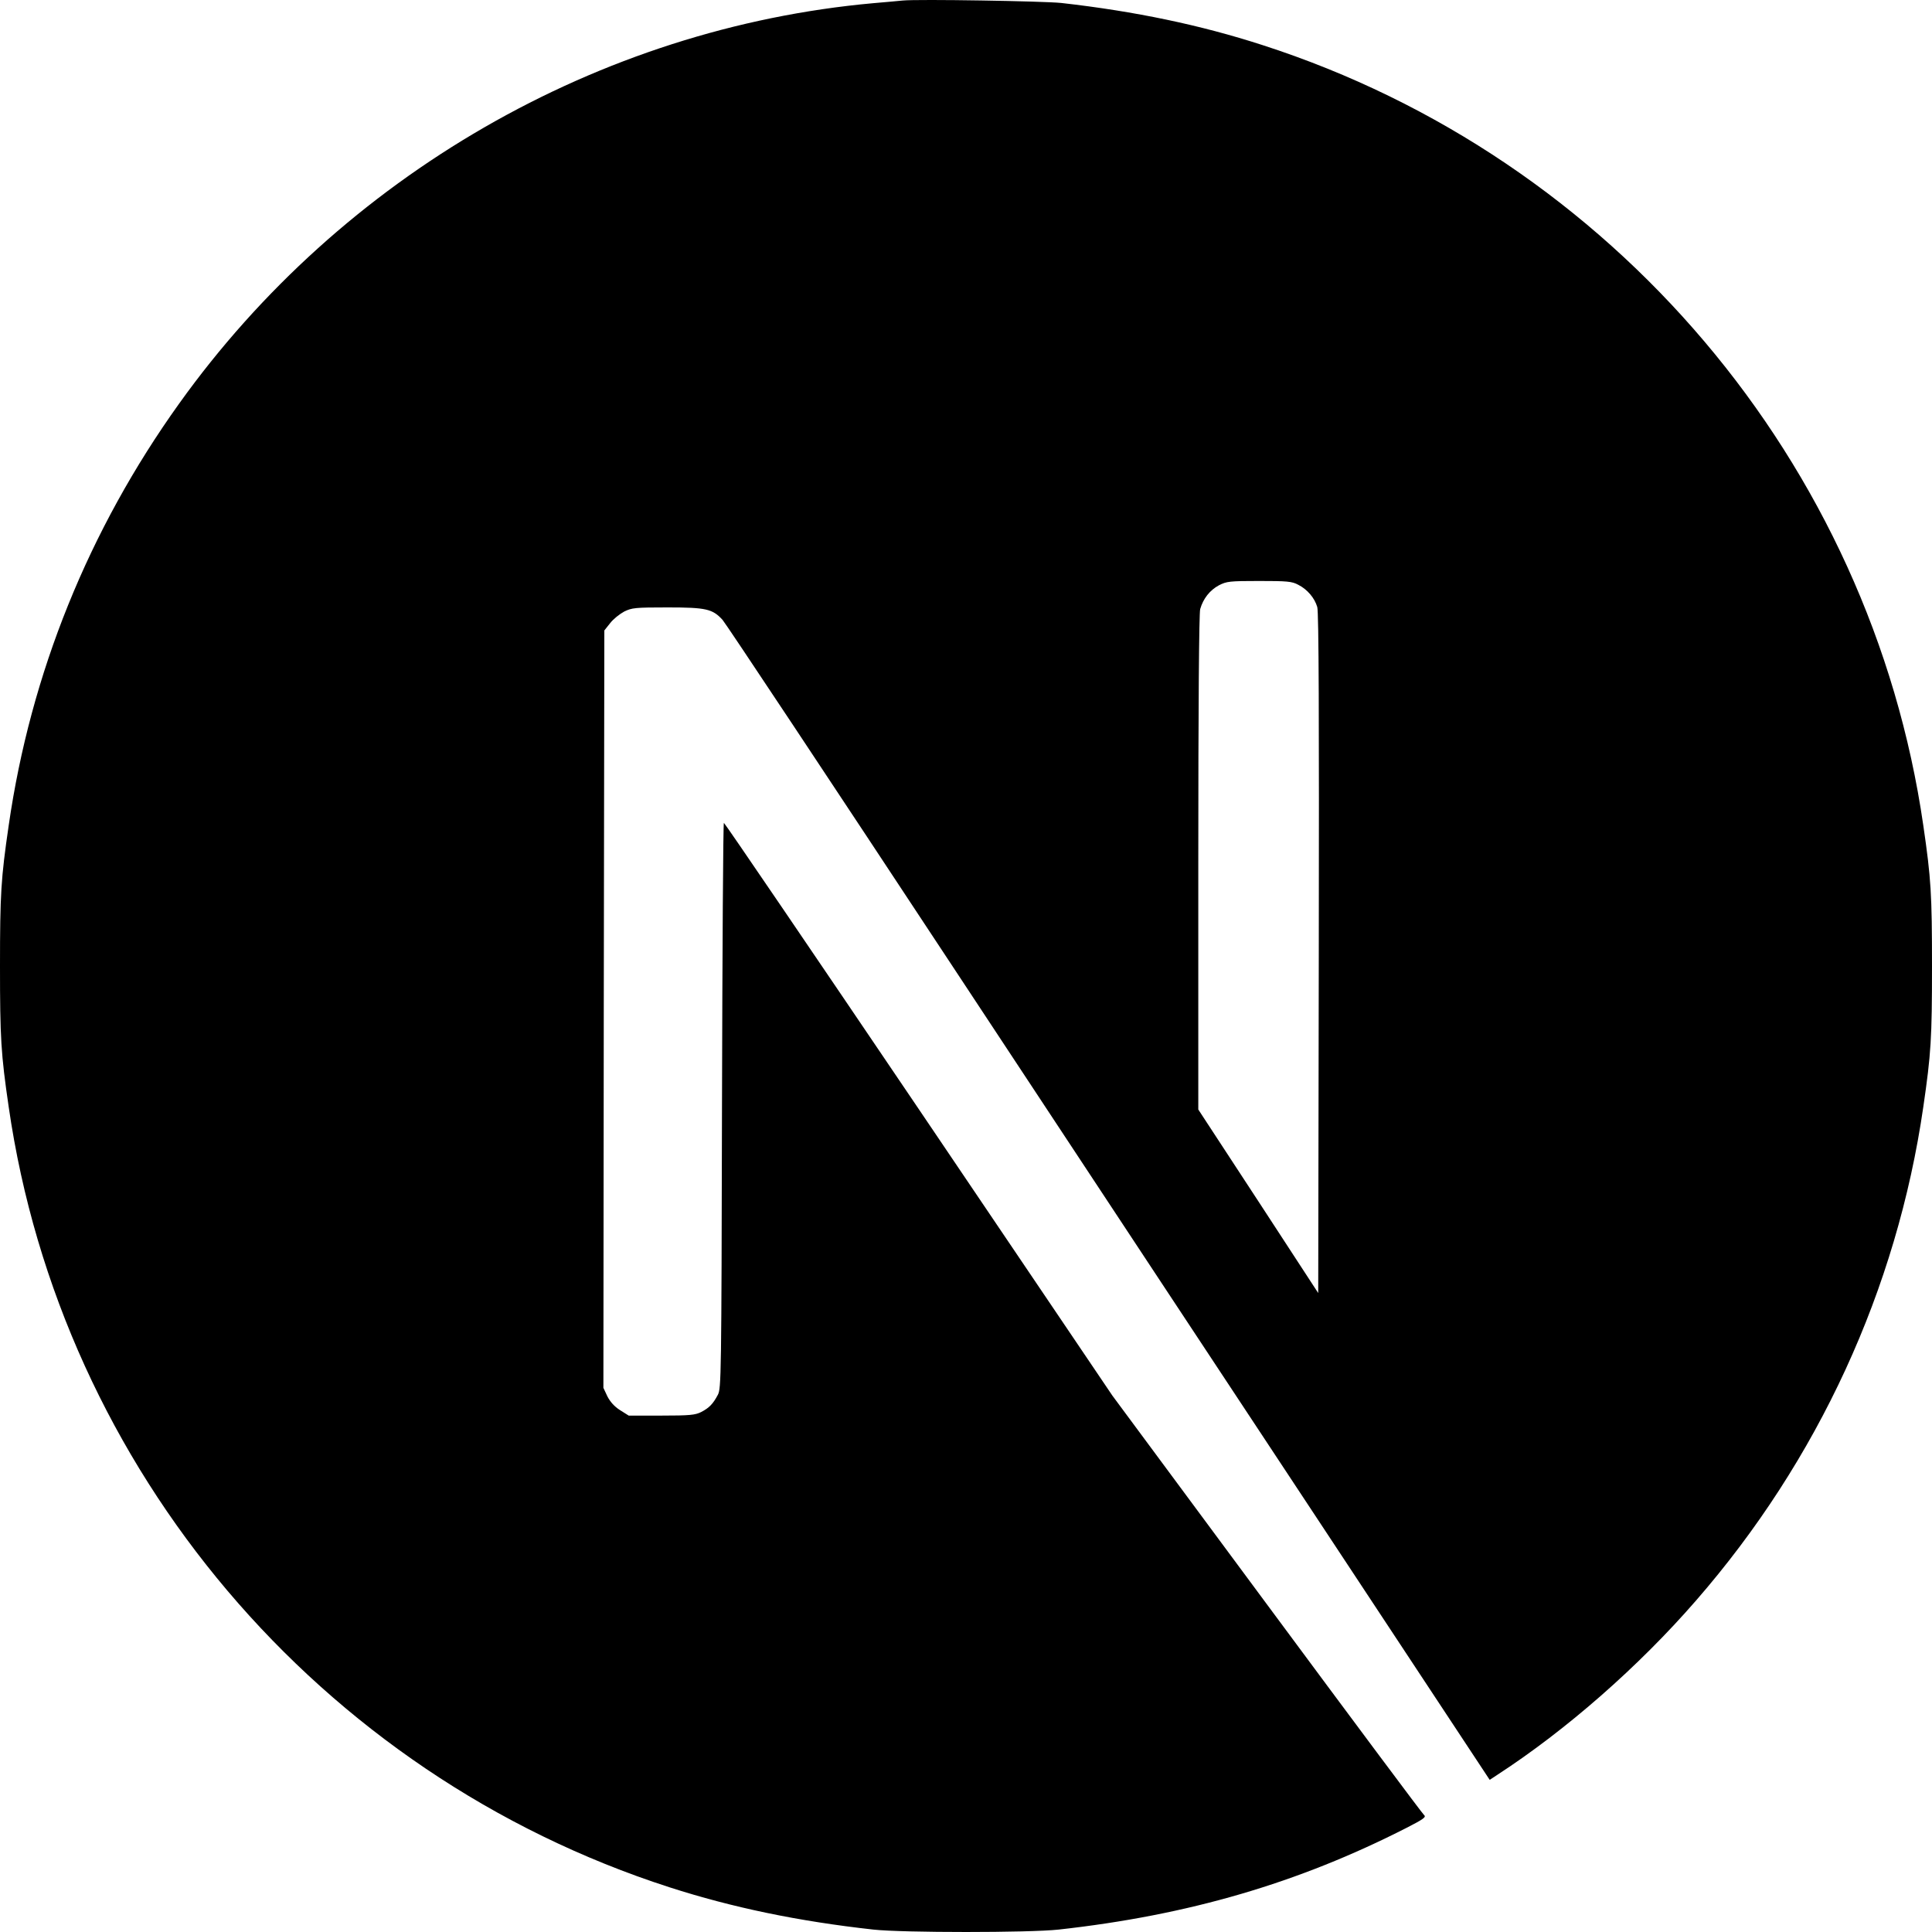
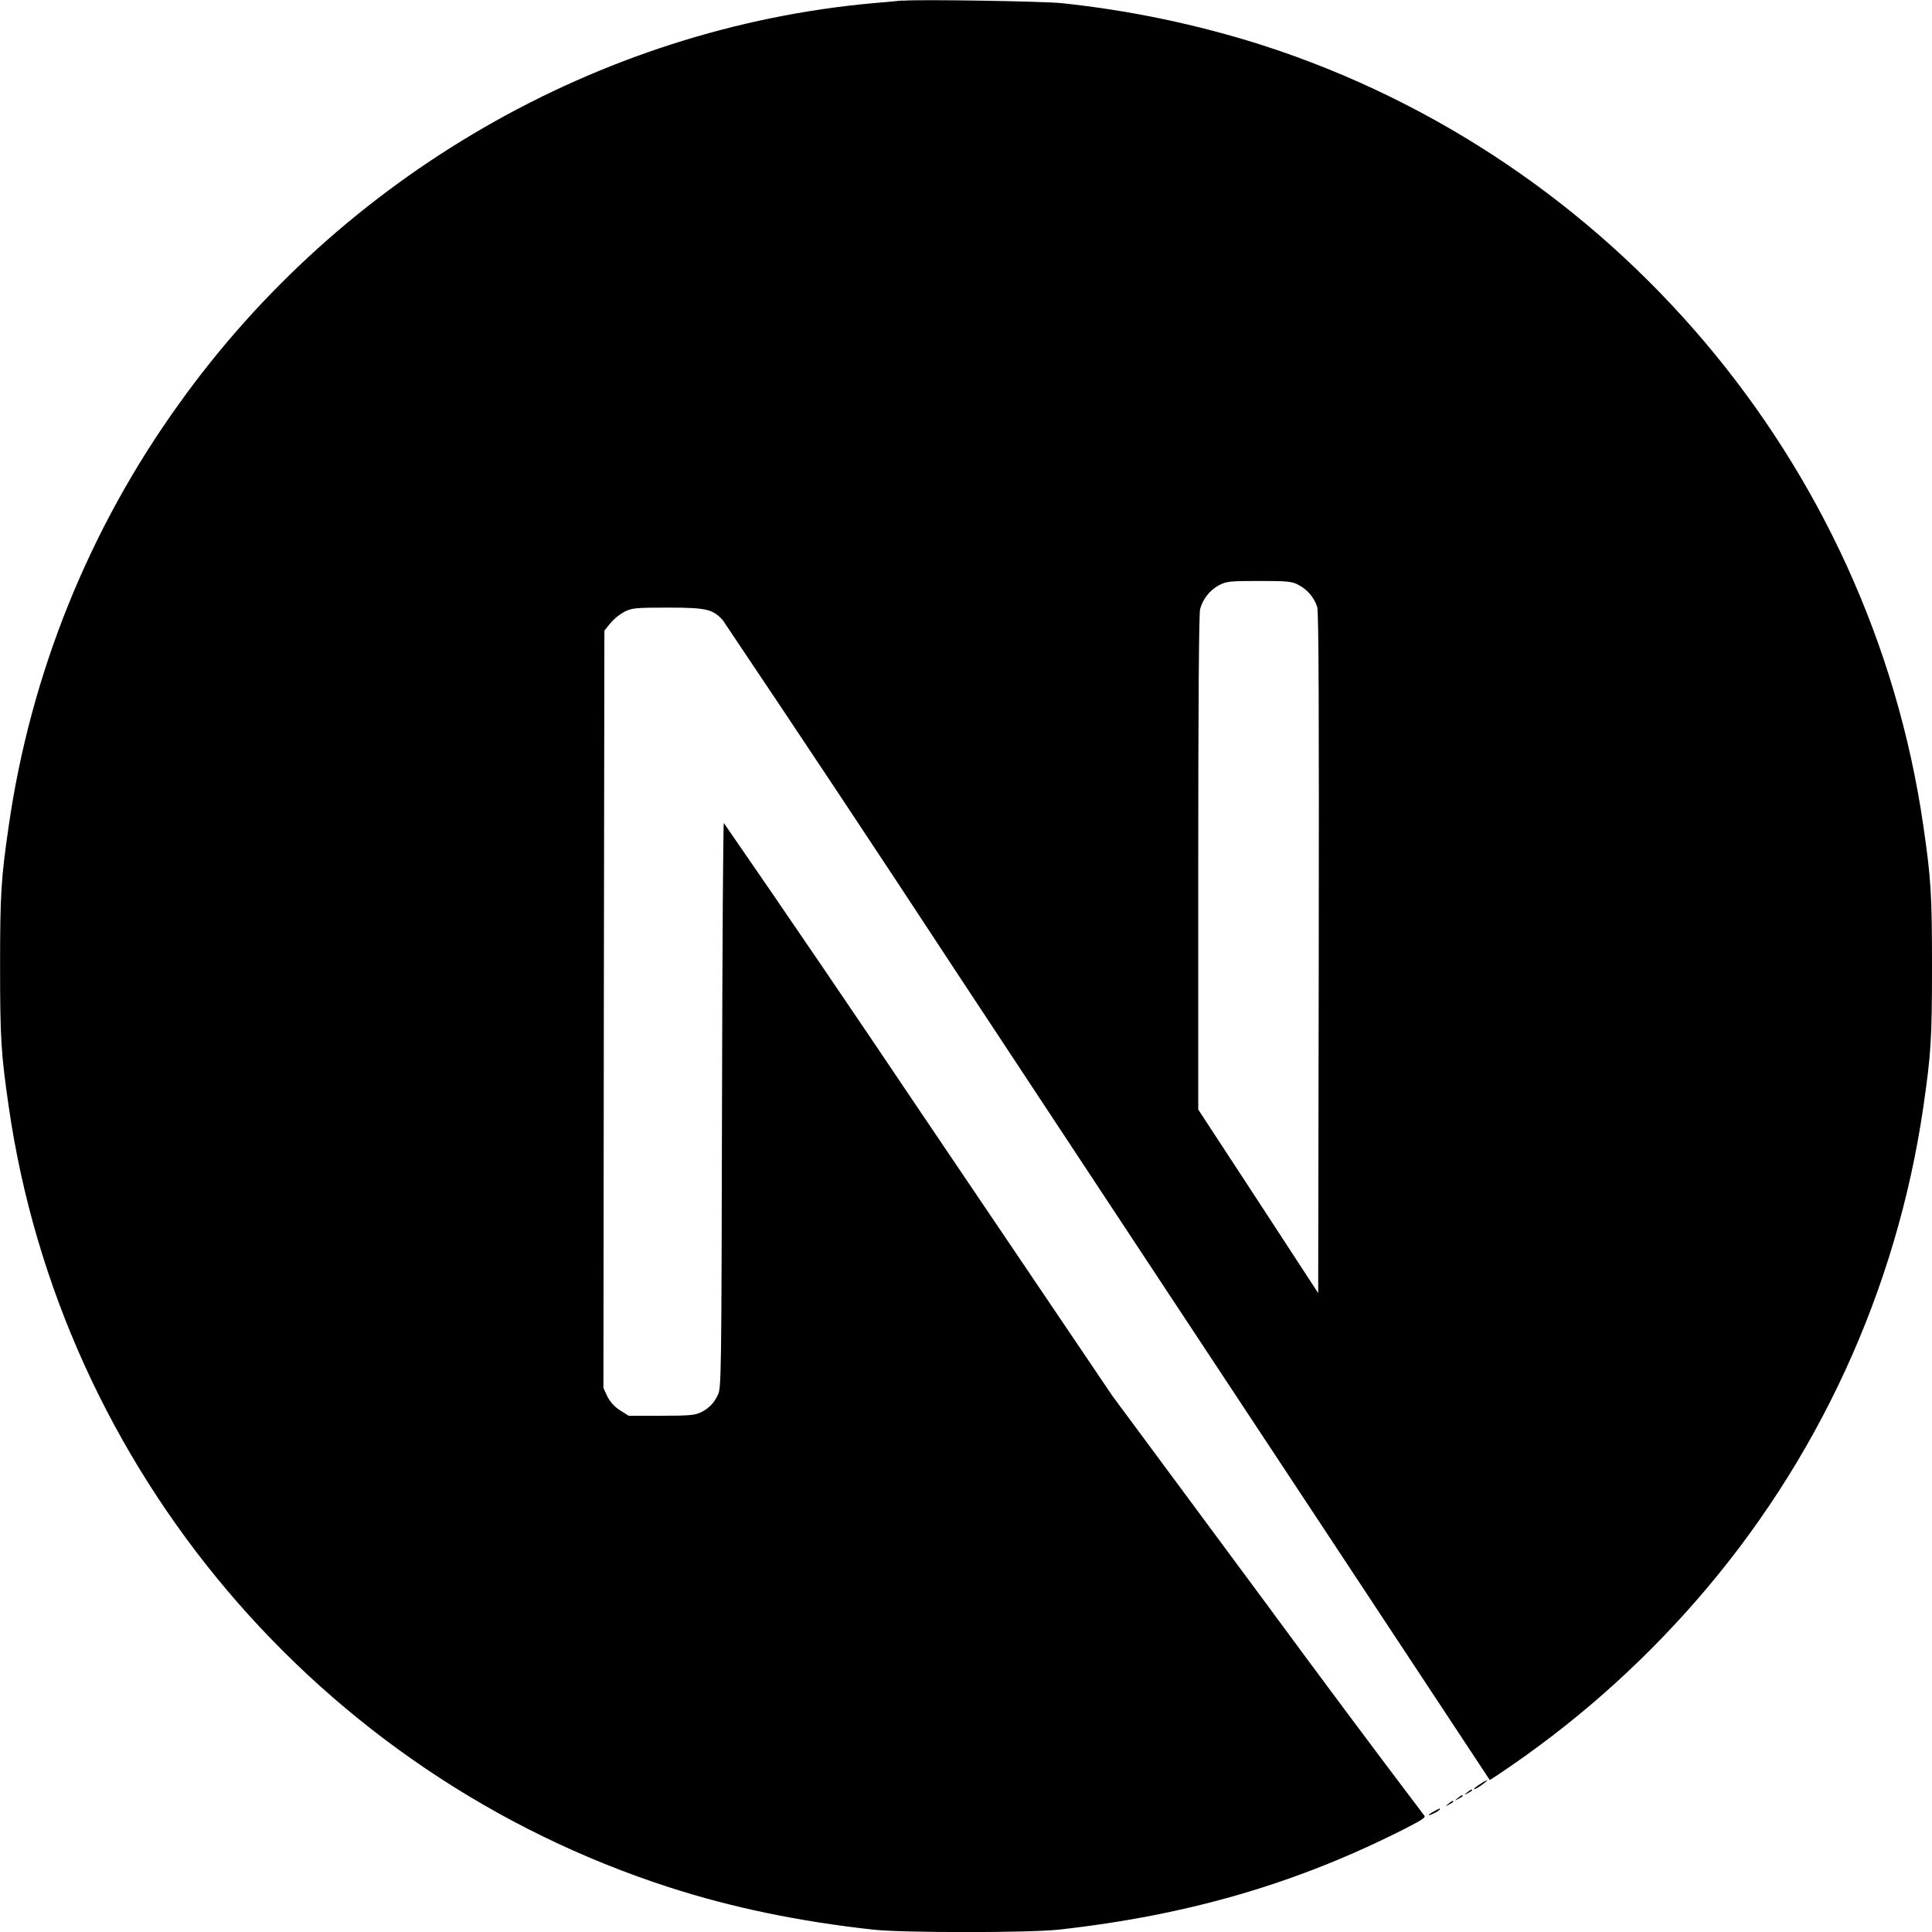
- <svg xmlns="http://www.w3.org/2000/svg" width="256" height="256" viewBox="0 0 256 256" fill="none">
-   <path d="M119.617 0.069C119.066 0.119 117.315 0.294 115.738 0.419C79.377 3.697 45.319 23.313 23.748 53.463C11.736 70.227 4.054 89.243 1.151 109.385C0.125 116.415 0 118.492 0 128.025C0 137.558 0.125 139.635 1.151 146.666C8.108 194.73 42.316 235.114 88.712 250.076C97.02 252.754 105.778 254.58 115.738 255.681C119.617 256.106 136.383 256.106 140.262 255.681C157.454 253.779 172.018 249.526 186.382 242.195C188.584 241.069 189.01 240.769 188.709 240.518C188.509 240.368 179.125 227.783 167.864 212.57L147.394 184.922L121.744 146.966C107.63 126.098 96.019 109.034 95.919 109.034C95.819 109.009 95.719 125.873 95.668 146.465C95.593 182.52 95.568 183.971 95.118 184.822C94.467 186.048 93.967 186.549 92.916 187.099C92.115 187.499 91.414 187.574 87.636 187.574H83.306L82.155 186.849C81.404 186.373 80.854 185.748 80.479 185.022L79.953 183.896L80.003 133.73L80.078 83.538L80.854 82.562C81.254 82.037 82.105 81.361 82.706 81.036C83.732 80.536 84.132 80.486 88.461 80.486C93.566 80.486 94.417 80.686 95.743 82.137C96.119 82.537 110.007 103.455 126.624 128.651C143.24 153.846 165.962 188.25 177.123 205.139L197.393 235.84L198.419 235.164C207.503 229.259 217.112 220.852 224.719 212.095C240.91 193.504 251.345 170.836 254.849 146.666C255.875 139.635 256 137.558 256 128.025C256 118.492 255.875 116.415 254.849 109.385C247.892 61.32 213.684 20.936 167.288 5.974C159.105 3.322 150.397 1.495 140.637 0.394C138.235 0.144 121.694 -0.131 119.617 0.069ZM172.018 77.483C173.219 78.084 174.195 79.235 174.545 80.436C174.746 81.086 174.796 94.998 174.746 126.349L174.671 171.336L166.738 159.176L158.78 147.016V114.314C158.78 93.171 158.88 81.286 159.03 80.711C159.431 79.31 160.307 78.209 161.508 77.558C162.534 77.033 162.909 76.983 166.838 76.983C170.542 76.983 171.192 77.033 172.018 77.483Z" fill="black" />
+ <svg xmlns="http://www.w3.org/2000/svg" fill="#000000" width="800px" height="800px" viewBox="0 0 24 24" role="img">
+   <path d="M17.813 22.502c-.089.047-.084.066.005.021a.228.228 0 0 0 .07-.047c0-.016-.002-.014-.075.026zm.178-.094c-.042.033-.042.035.009.009.028-.014.052-.03.052-.035 0-.019-.012-.014-.061.026zm.117-.071c-.042.033-.042.035.009.009.028-.014.052-.03.052-.035 0-.019-.012-.014-.061.026zm.117-.07c-.042.033-.042.035.009.009.028-.014.052-.03.052-.035 0-.019-.012-.014-.061.026zm.162-.105c-.082.052-.108.087-.035.047.052-.03.136-.094.122-.096a.466.466 0 0 0-.087.049zM11.214.006c-.052.005-.216.021-.364.033-3.408.307-6.601 2.146-8.623 4.973a11.876 11.876 0 0 0-2.118 5.243c-.096.659-.108.854-.108 1.748s.012 1.088.108 1.748c.652 4.506 3.859 8.292 8.208 9.695.779.251 1.6.422 2.533.525.364.04 1.935.04 2.299 0 1.611-.178 2.977-.577 4.323-1.264.206-.106.246-.134.218-.157a231.73 231.73 0 0 1-1.954-2.62l-1.919-2.592-2.404-3.558a332.01 332.01 0 0 0-2.421-3.556c-.009-.002-.019 1.579-.023 3.509-.007 3.38-.009 3.516-.052 3.596a.424.424 0 0 1-.206.213c-.075.038-.141.045-.495.045H7.81l-.108-.068a.442.442 0 0 1-.157-.171l-.049-.106.005-4.703.007-4.705.073-.091a.637.637 0 0 1 .174-.143c.096-.047.134-.052.54-.052.479 0 .558.019.683.155a466.83 466.83 0 0 1 2.895 4.361c1.558 2.362 3.687 5.587 4.734 7.171l1.9 2.878.096-.063a12.34 12.34 0 0 0 2.465-2.163 11.94 11.94 0 0 0 2.824-6.134c.096-.659.108-.854.108-1.748s-.012-1.088-.108-1.748c-.652-4.506-3.859-8.292-8.208-9.695a12.552 12.552 0 0 0-2.498-.523c-.225-.023-1.776-.049-1.97-.03zm4.912 7.258a.471.471 0 0 1 .237.277c.019.061.023 1.365.019 4.304l-.007 4.218-.744-1.14-.746-1.14v-3.066c0-1.982.009-3.096.023-3.15a.484.484 0 0 1 .232-.296c.096-.049.131-.054.5-.054.347 0 .408.005.486.047z" />
</svg>
